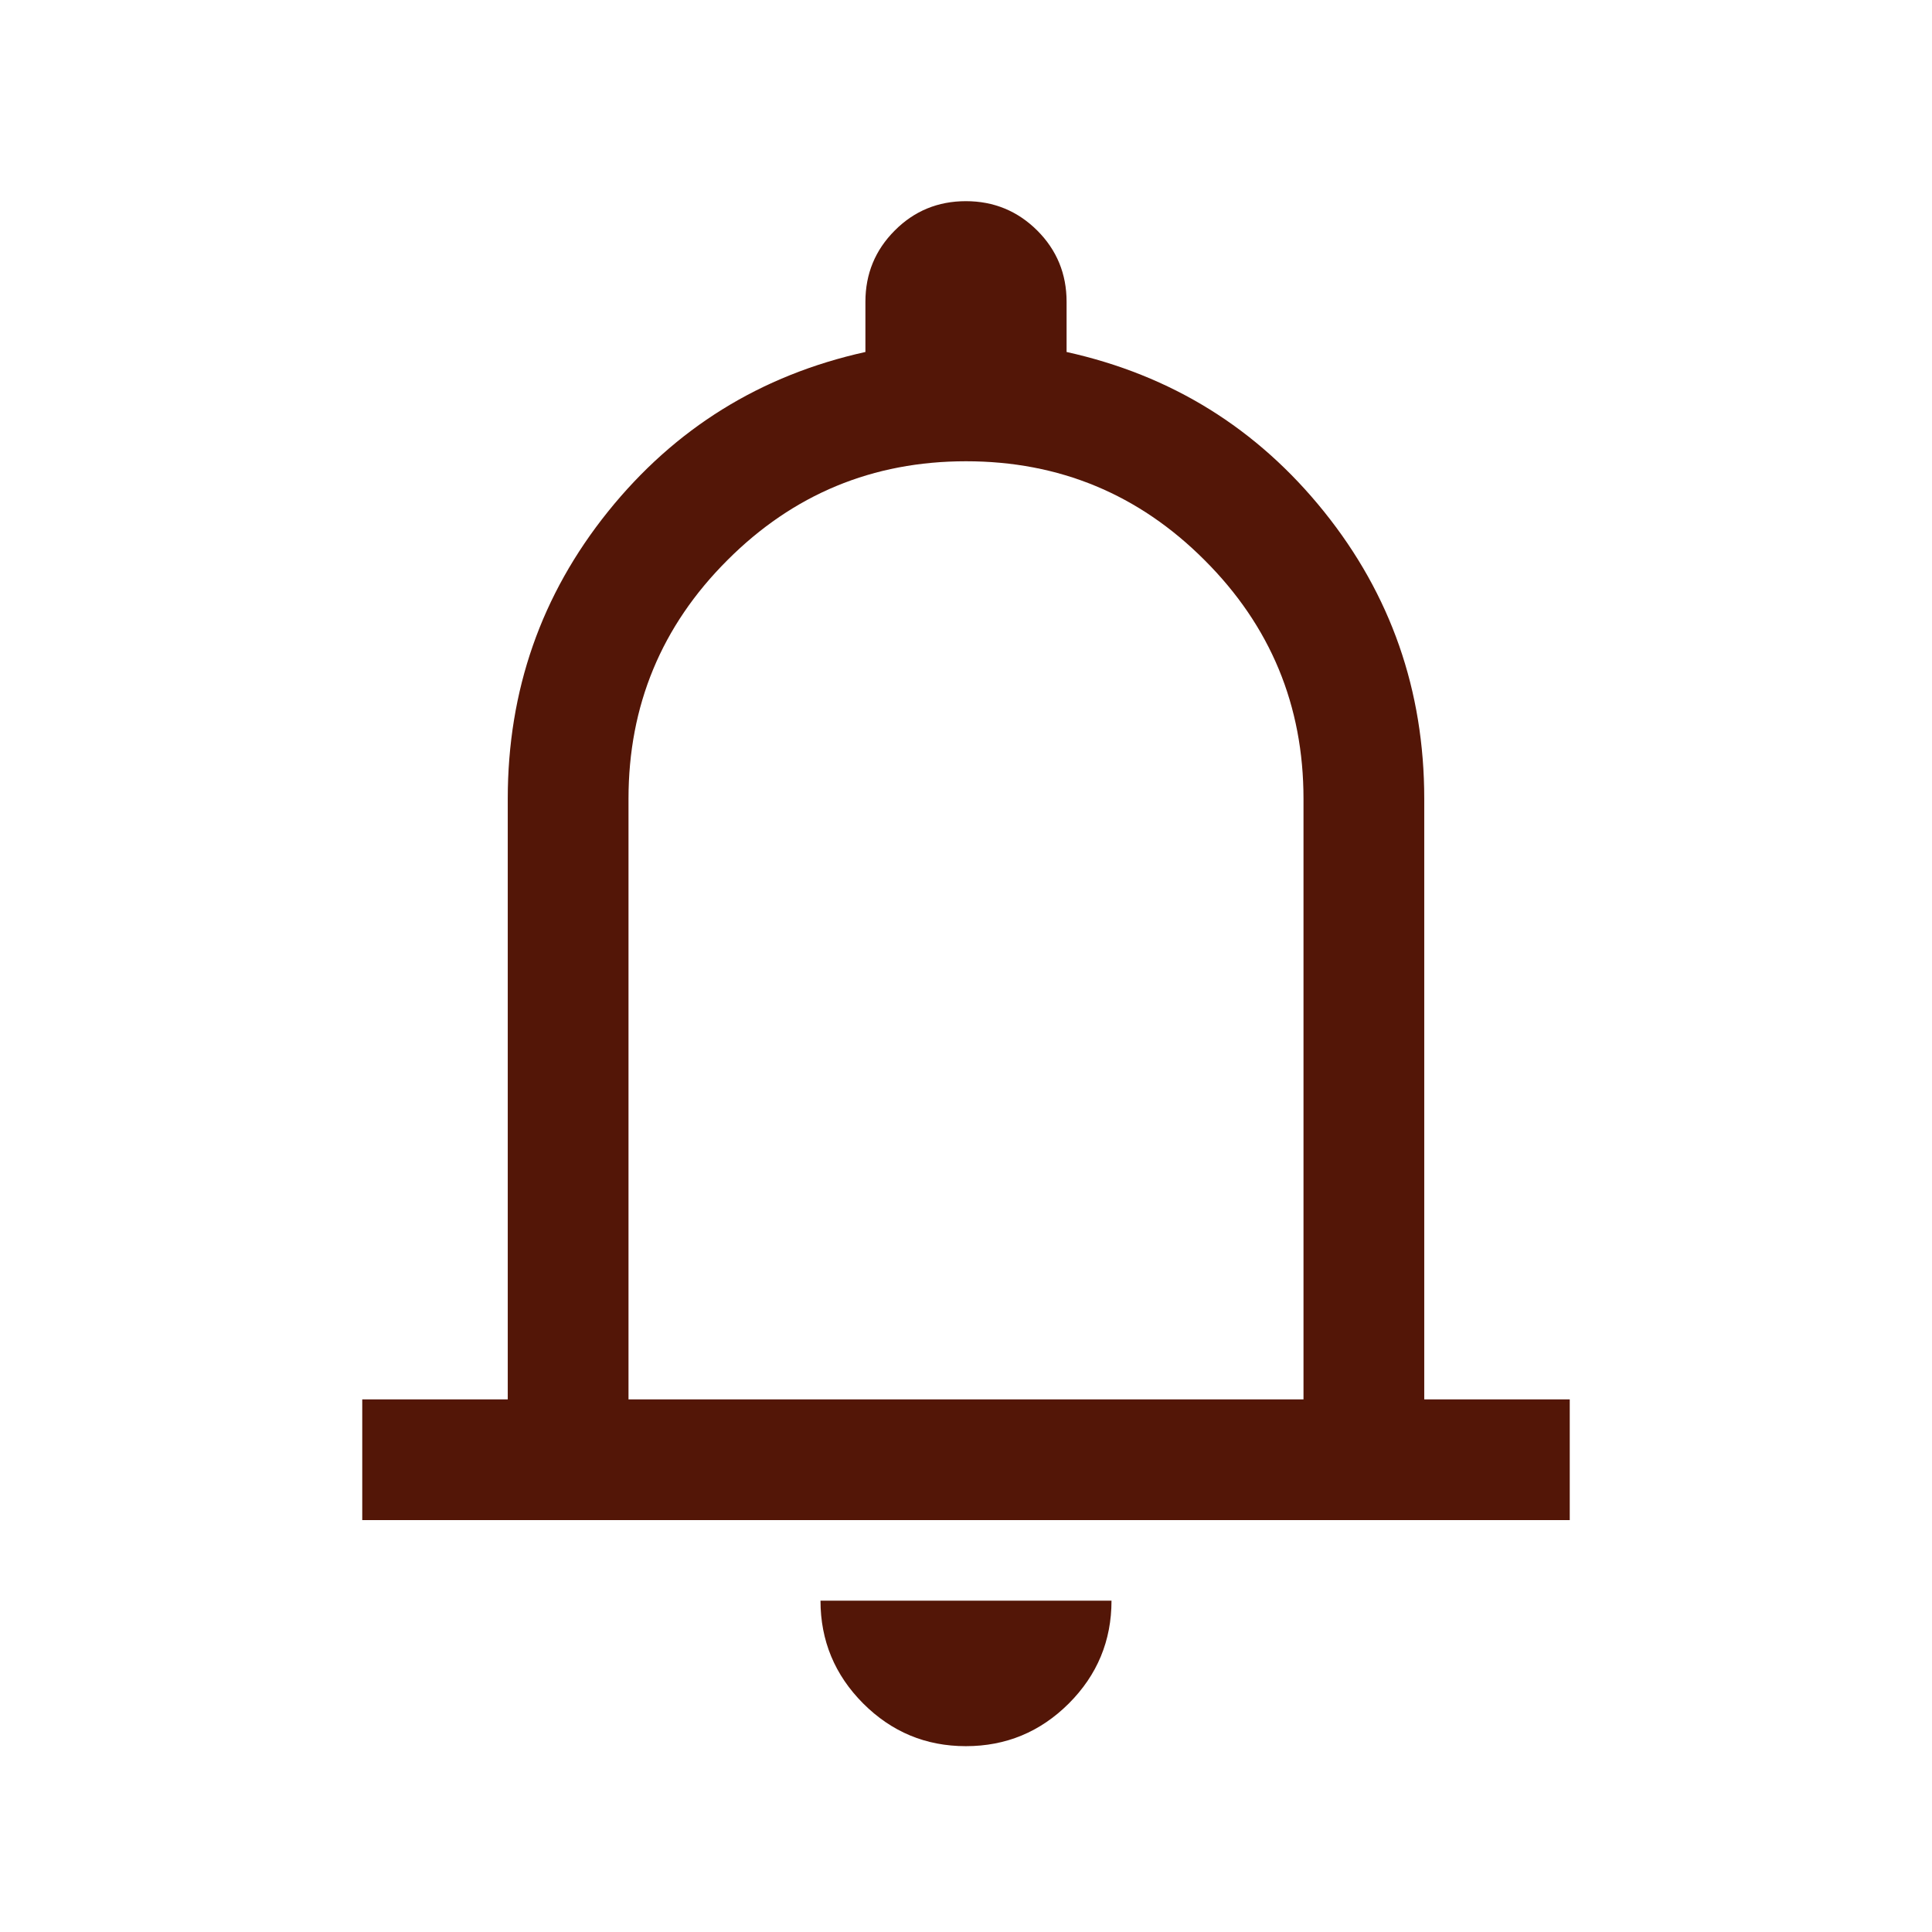
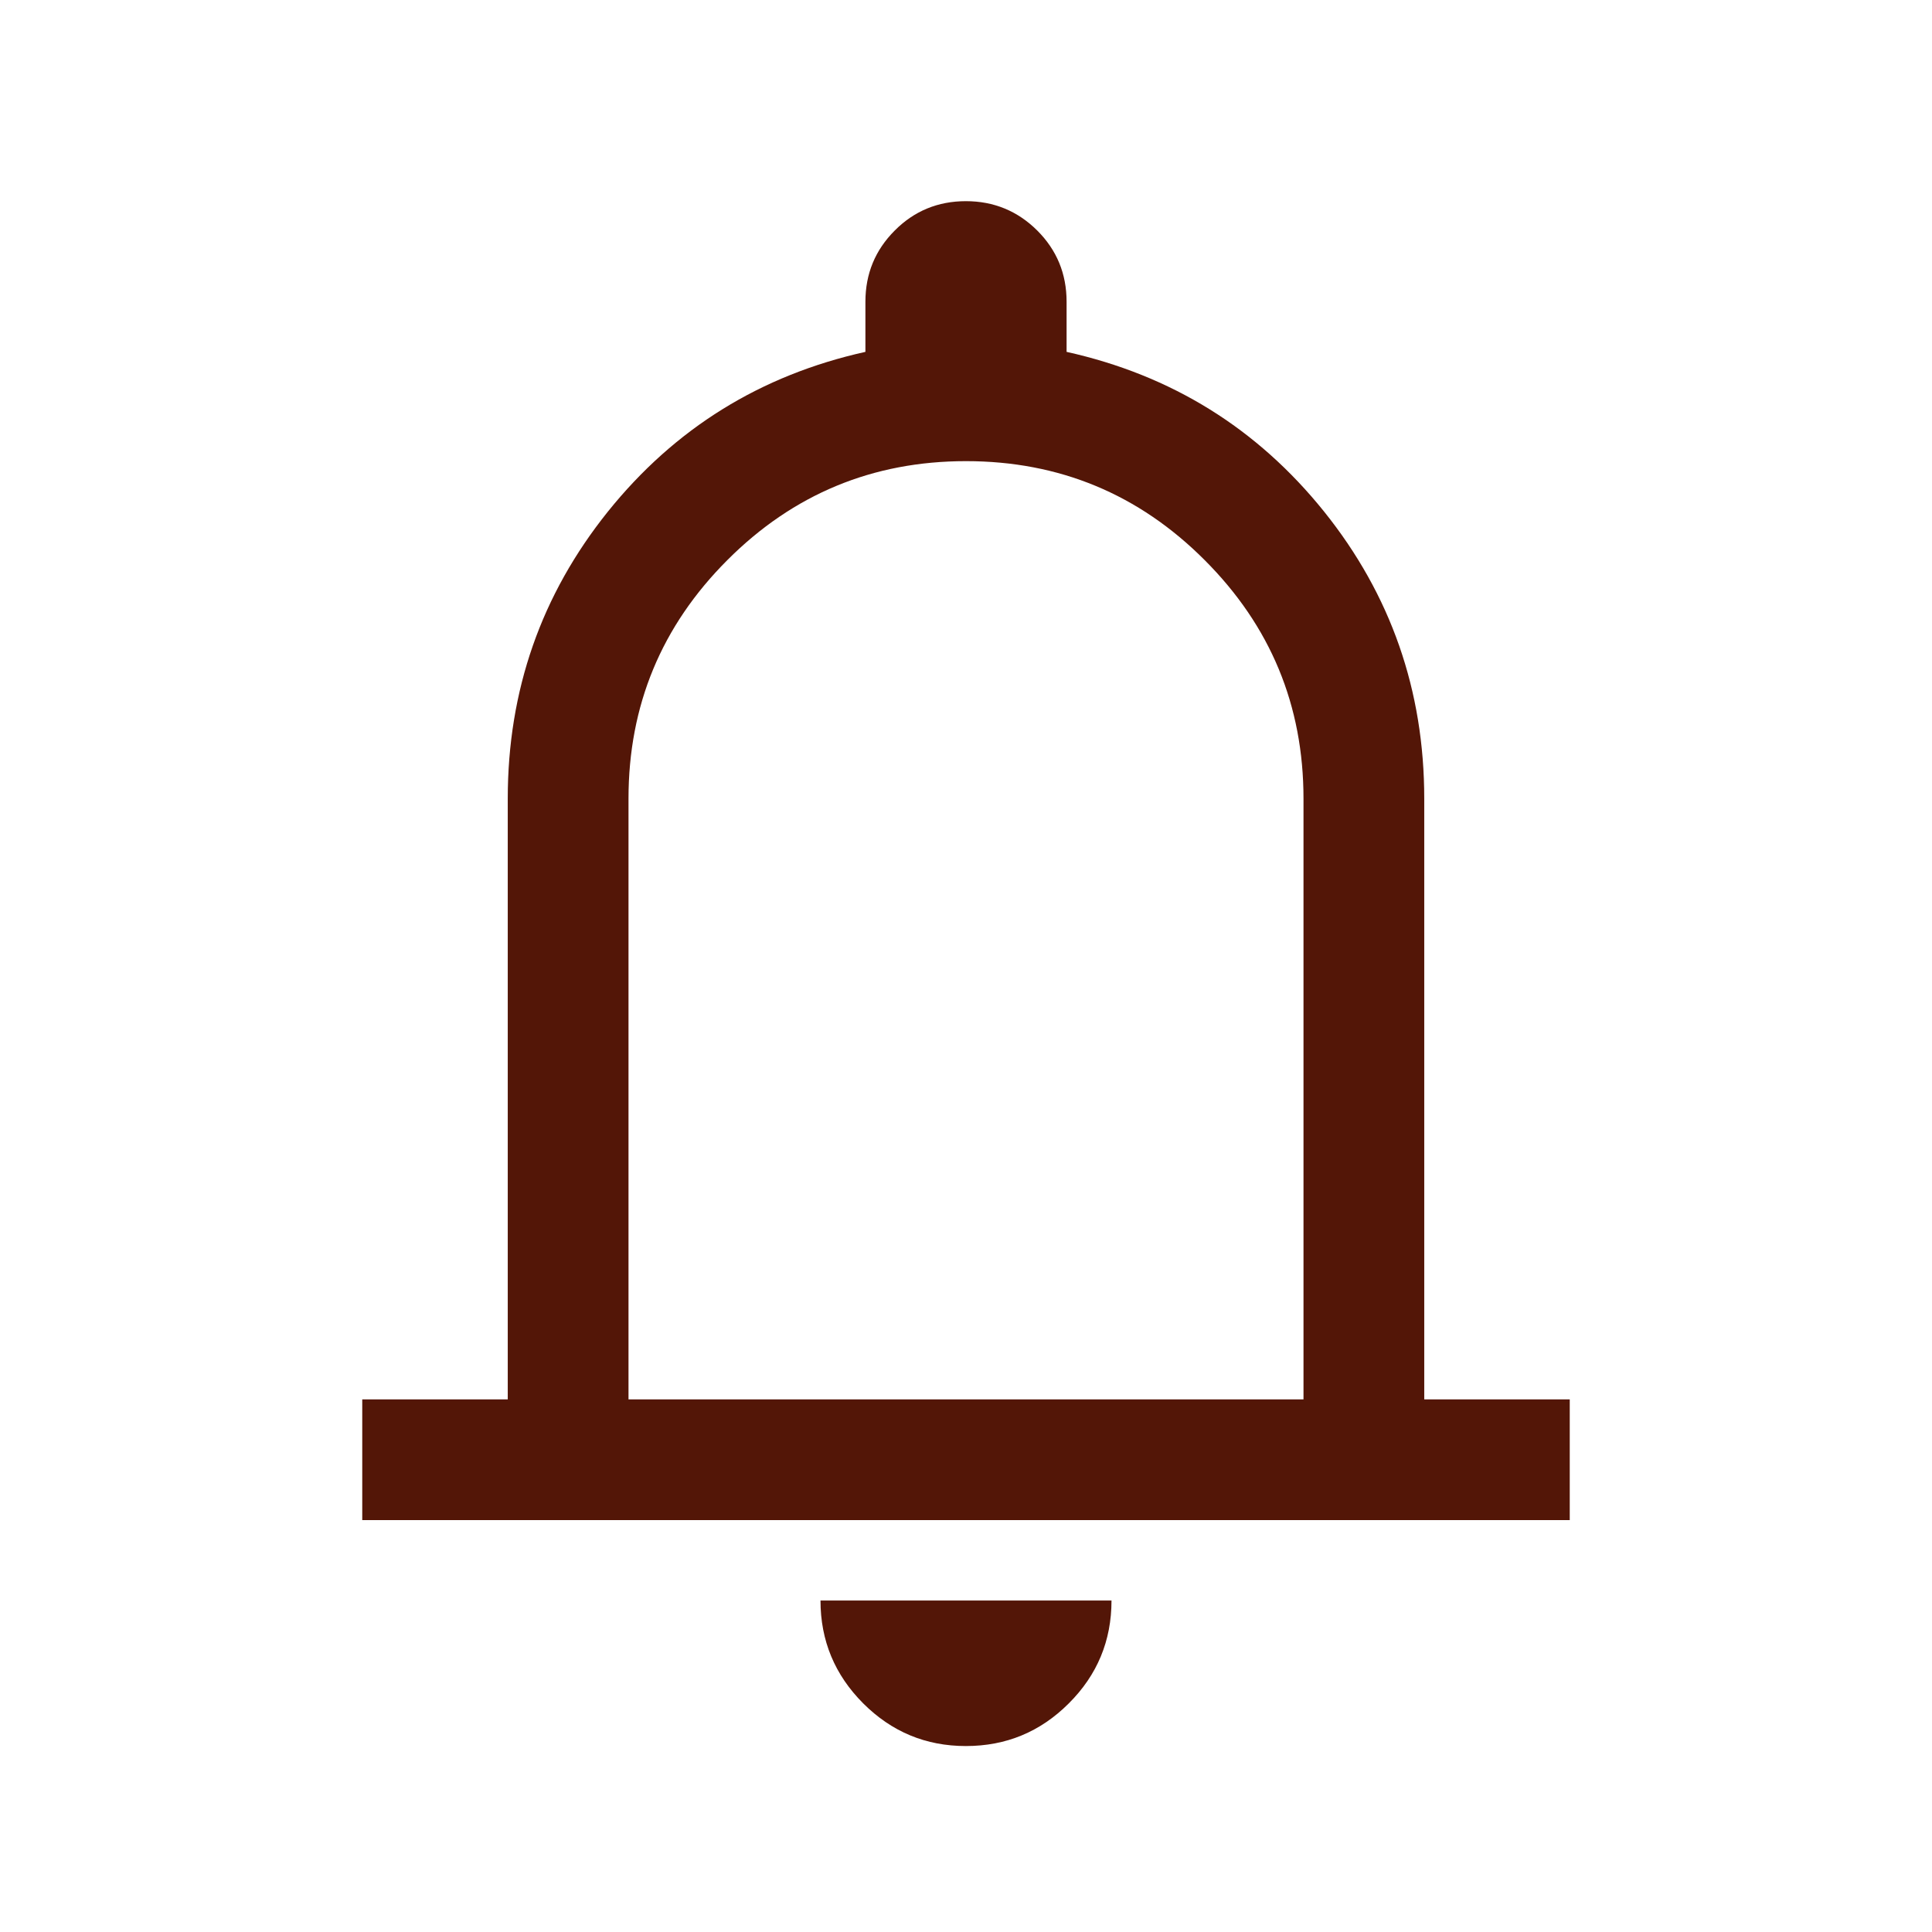
<svg xmlns="http://www.w3.org/2000/svg" preserveAspectRatio="none" overflow="visible" style="display: block;" width="16" height="16" viewBox="0 0 16 16" fill="none">
  <g id="Frame">
-     <path id="Vector" d="M3 12.589V11.589H4.205V6.615C4.205 5.718 4.482 4.925 5.035 4.237C5.589 3.548 6.299 3.107 7.167 2.915V2.499C7.167 2.268 7.248 2.071 7.41 1.909C7.571 1.747 7.768 1.666 7.999 1.666C8.23 1.666 8.427 1.747 8.59 1.909C8.752 2.071 8.833 2.268 8.833 2.499V2.915C9.701 3.107 10.411 3.548 10.965 4.237C11.518 4.925 11.795 5.718 11.795 6.615V11.589H13V12.589H3ZM7.999 14.461C7.667 14.461 7.384 14.343 7.148 14.107C6.913 13.871 6.795 13.587 6.795 13.256H9.205C9.205 13.588 9.087 13.872 8.851 14.108C8.615 14.343 8.331 14.461 7.999 14.461ZM5.205 11.589H10.795V6.615C10.795 5.843 10.522 5.184 9.976 4.639C9.431 4.093 8.772 3.82 8 3.82C7.228 3.82 6.569 4.093 6.024 4.639C5.478 5.184 5.205 5.843 5.205 6.615V11.589Z" fill="#531607" />
+     <path id="Vector" d="M3 12.589V11.589H4.205V6.614C4.205 5.718 4.482 4.925 5.035 4.236C5.589 3.547 6.299 3.107 7.167 2.914V2.499C7.167 2.267 7.248 2.071 7.41 1.909C7.571 1.747 7.768 1.666 7.999 1.666C8.23 1.666 8.427 1.747 8.59 1.909C8.752 2.071 8.833 2.267 8.833 2.499V2.914C9.701 3.107 10.411 3.547 10.965 4.236C11.518 4.925 11.795 5.718 11.795 6.614V11.589H13V12.589H3ZM7.999 14.46C7.667 14.46 7.384 14.342 7.148 14.106C6.913 13.87 6.795 13.587 6.795 13.255H9.205C9.205 13.588 9.087 13.872 8.851 14.107C8.615 14.343 8.331 14.46 7.999 14.46ZM5.205 11.589H10.795V6.614C10.795 5.842 10.522 5.184 9.976 4.638C9.431 4.092 8.772 3.819 8 3.819C7.228 3.819 6.569 4.092 6.024 4.638C5.478 5.184 5.205 5.842 5.205 6.614V11.589Z" fill="#531607" />
  </g>
</svg>
